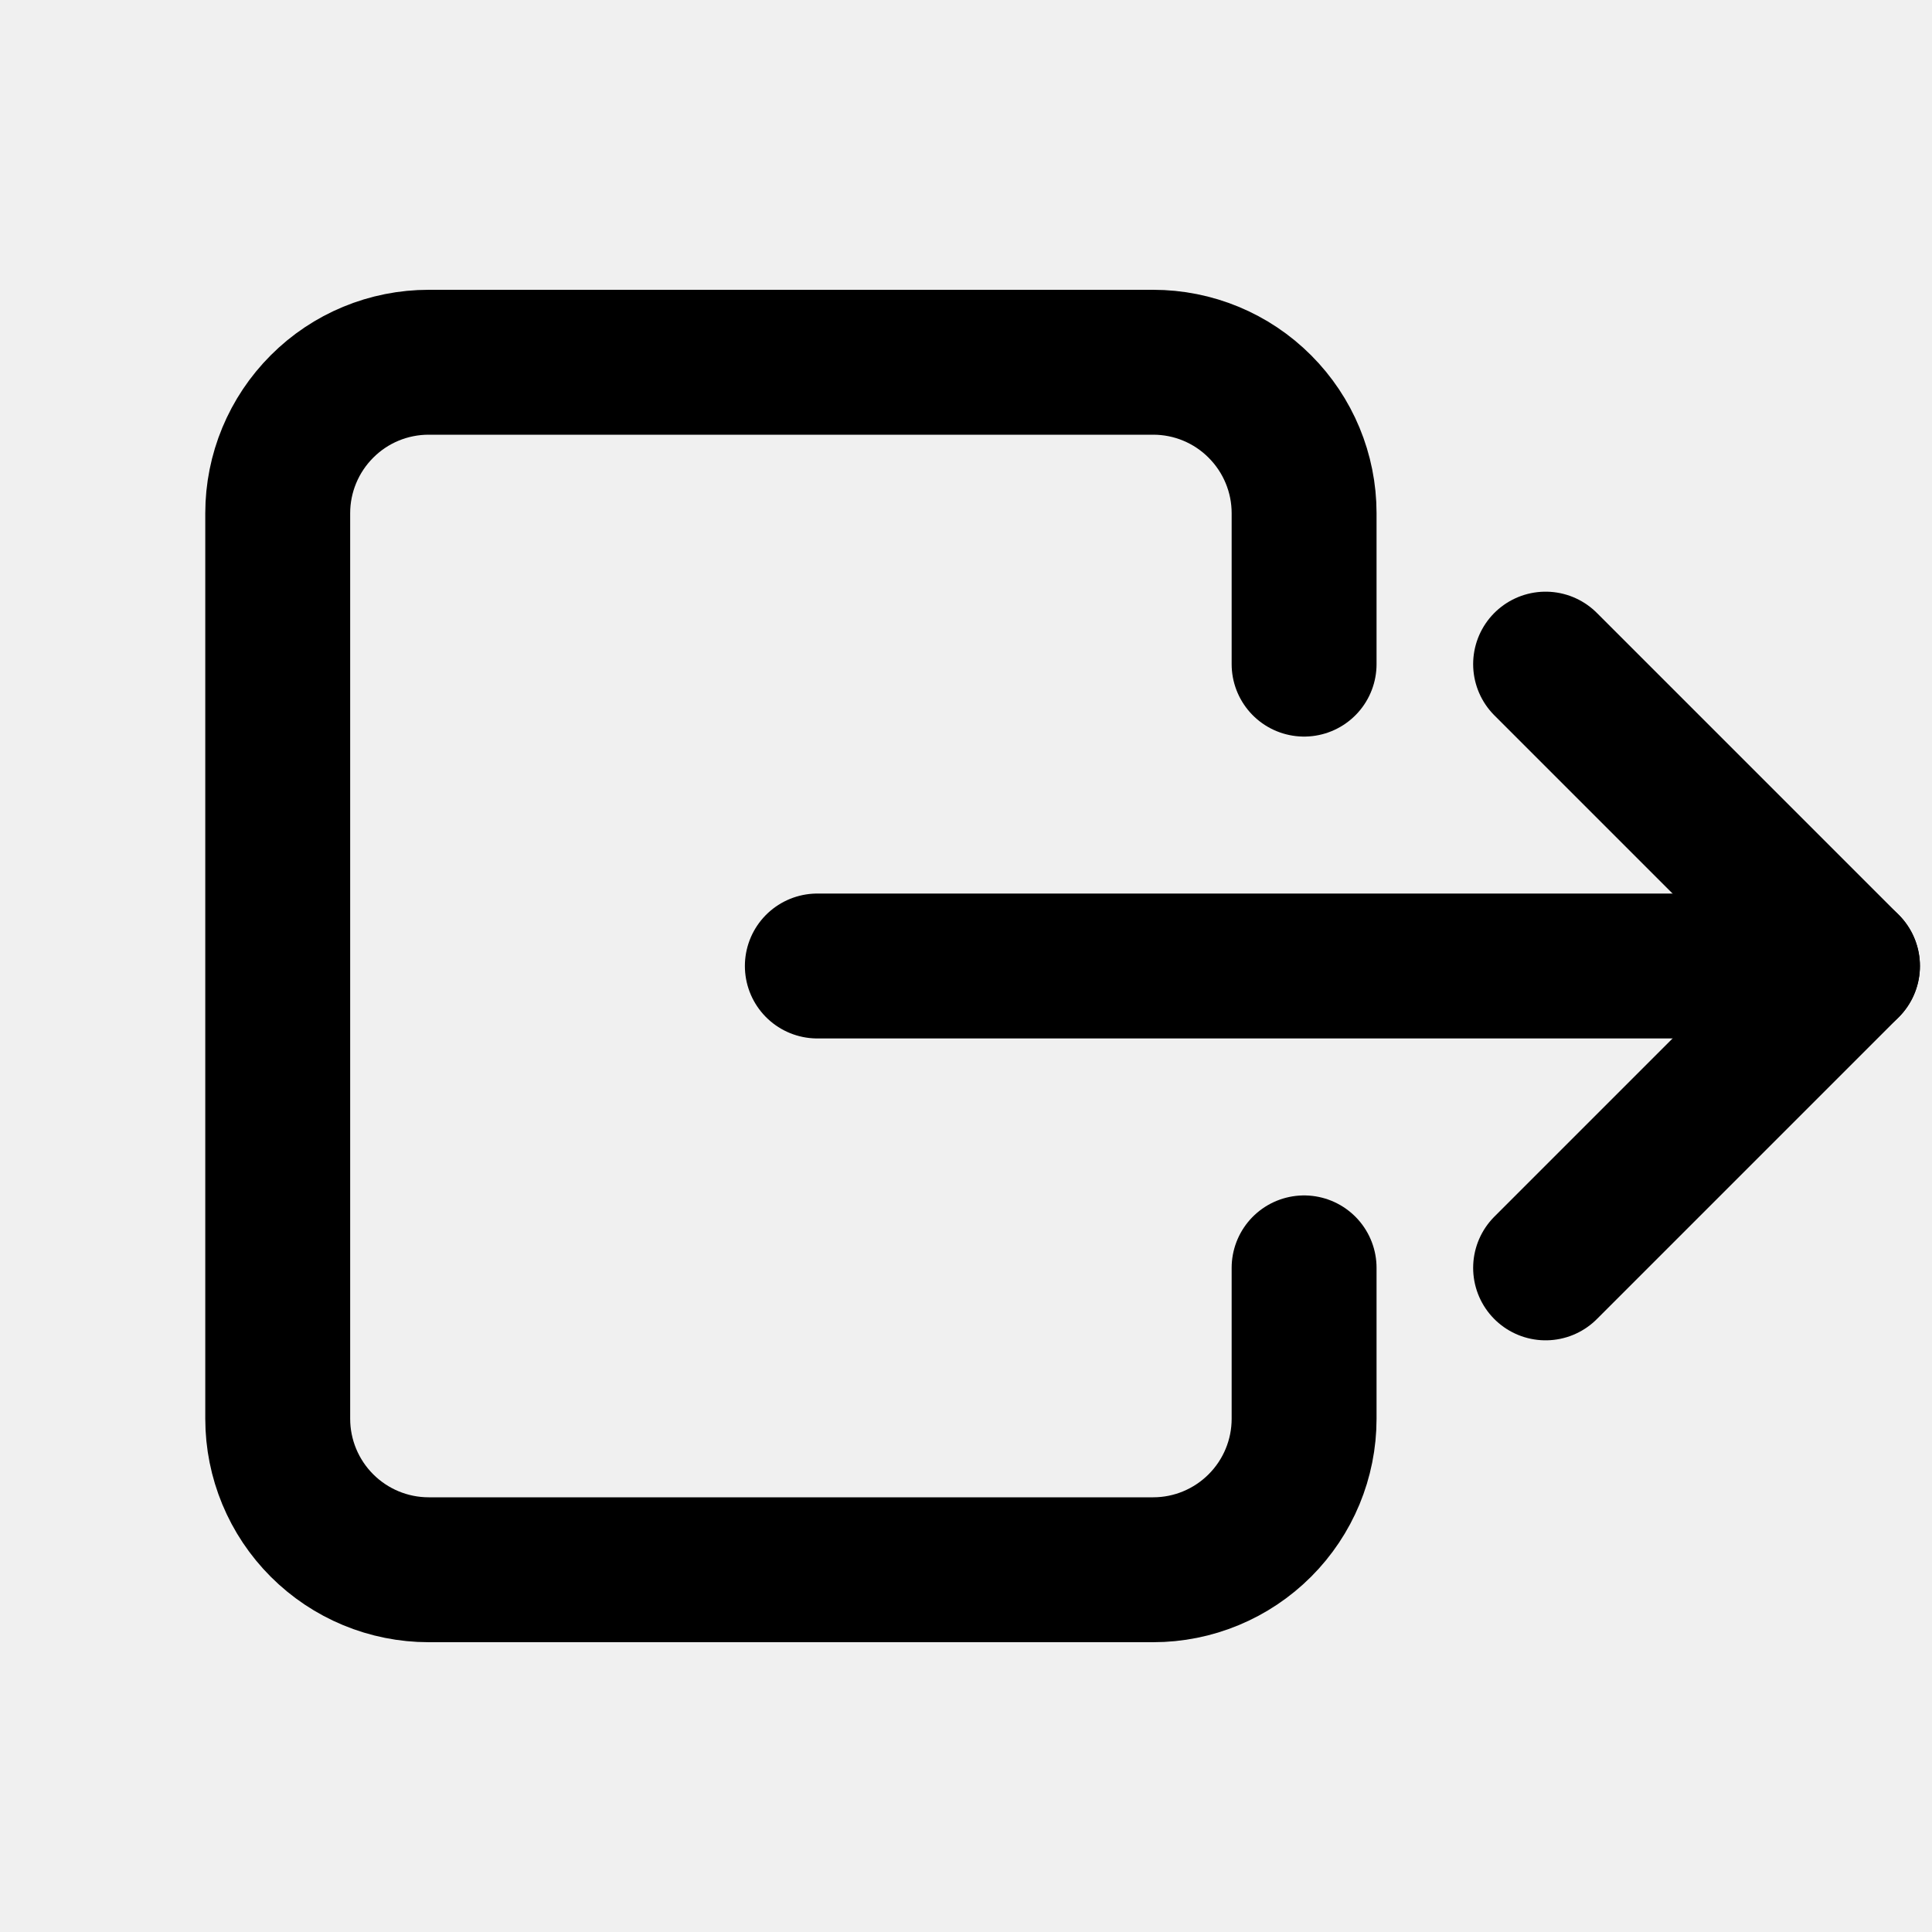
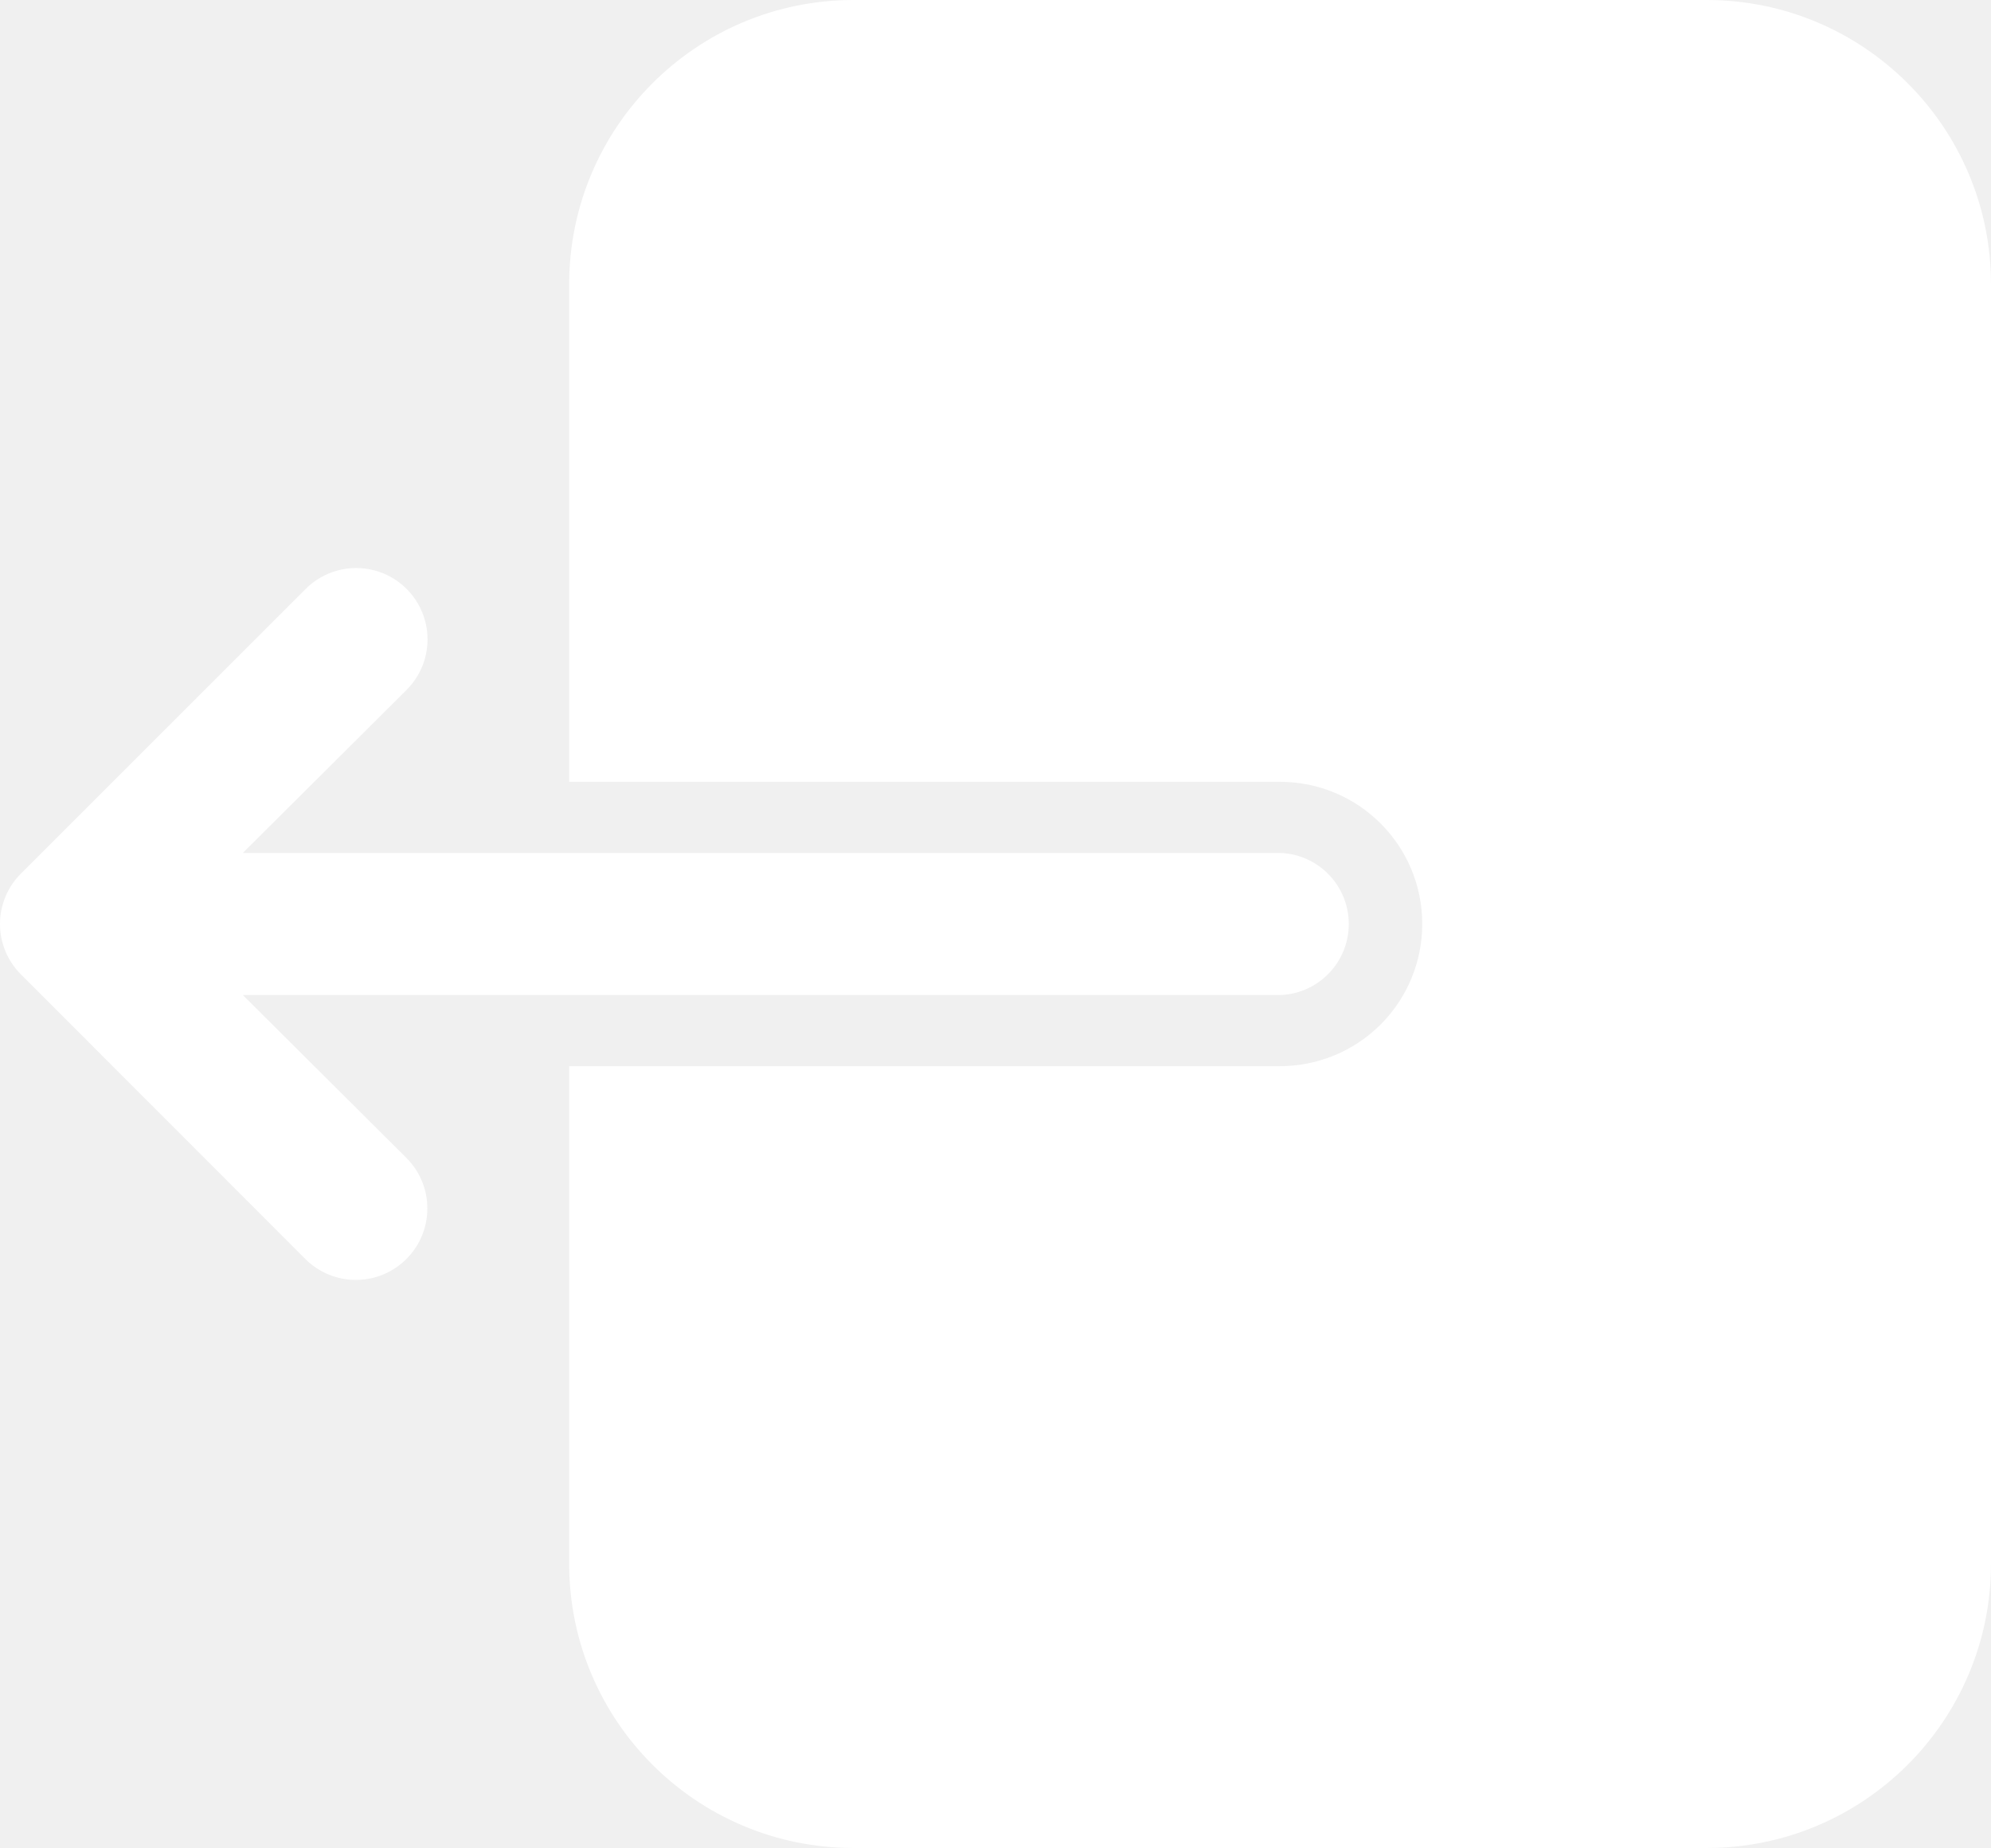
- <svg xmlns="http://www.w3.org/2000/svg" width="20" height="20" viewBox="0 0 20 20" fill="none">
-   <path d="M13.5 6.875V5.312C13.5 4.898 13.335 4.501 13.042 4.208C12.749 3.914 12.352 3.75 11.938 3.75H4.438C4.023 3.75 3.626 3.914 3.333 4.208C3.04 4.501 2.875 4.898 2.875 5.312V14.687C2.875 15.102 3.04 15.499 3.333 15.792C3.626 16.085 4.023 16.25 4.438 16.25H11.938C12.352 16.25 12.749 16.085 13.042 15.792C13.335 15.499 13.5 15.102 13.5 14.687V13.125" stroke="black" stroke-width="1.5" stroke-linecap="round" stroke-linejoin="round" />
-   <path d="M16 6.875L19.125 10L16 13.125" stroke="black" stroke-width="1.5" stroke-linecap="round" stroke-linejoin="round" />
-   <path d="M8.461 10H19.125" stroke="black" stroke-width="1.5" stroke-linecap="round" stroke-linejoin="round" />
+ <svg xmlns="http://www.w3.org/2000/svg" id="Group_85" data-name="Group 85" width="29.09" height="27.007" viewBox="0 0 29.09 27.007">
+   <path id="Path_70" data-name="Path 70" d="M22.78,16.5A2.077,2.077,0,0,1,20.7,18.581H10.316v7.271a4.155,4.155,0,0,0,4.155,4.155H26.935a4.155,4.155,0,0,0,4.155-4.155V7.155A4.155,4.155,0,0,0,26.935,3H14.471a4.155,4.155,0,0,0-4.155,4.155v7.271H20.7A2.077,2.077,0,0,1,22.78,16.5ZM2.307,15.766l4.155-4.155a1.043,1.043,0,1,1,1.475,1.475L5.548,15.465H20.7a1.039,1.039,0,0,1,0,2.077H5.548l2.389,2.379A1.043,1.043,0,1,1,6.462,21.4L2.307,17.241a1.039,1.039,0,0,1,0-1.475Z" transform="translate(-2 -3)" fill="#fff" />
</svg>
